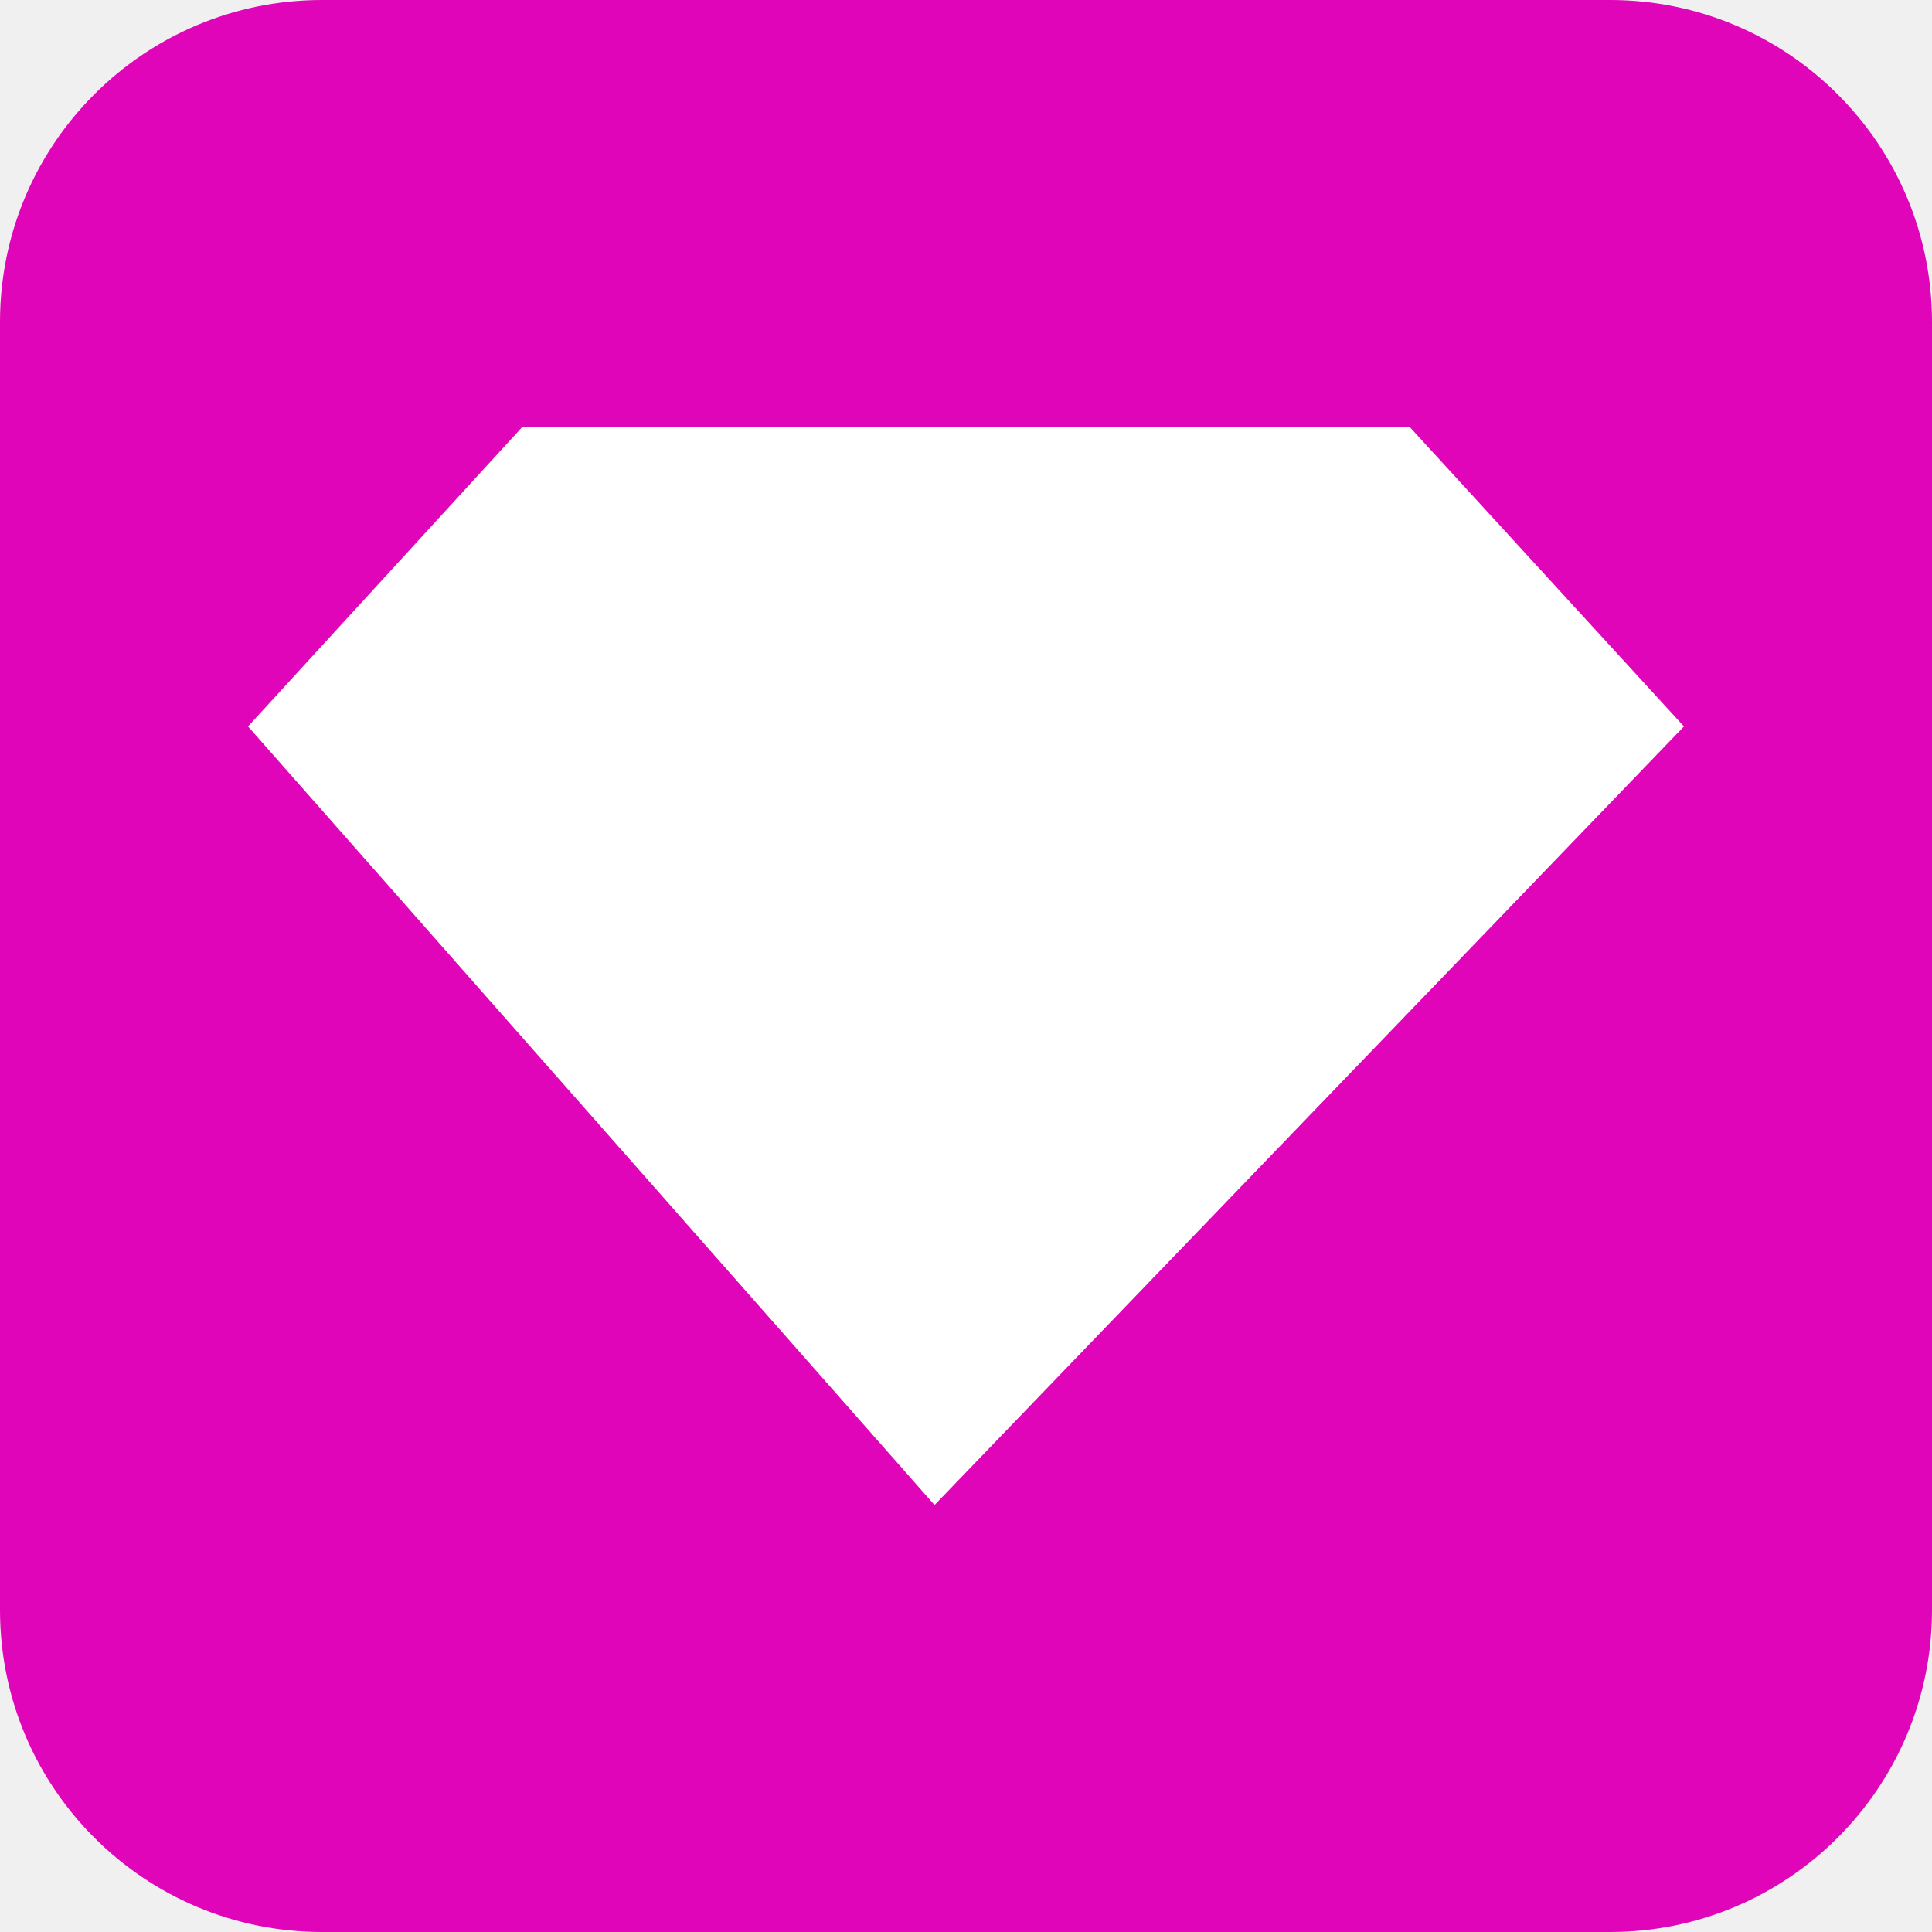
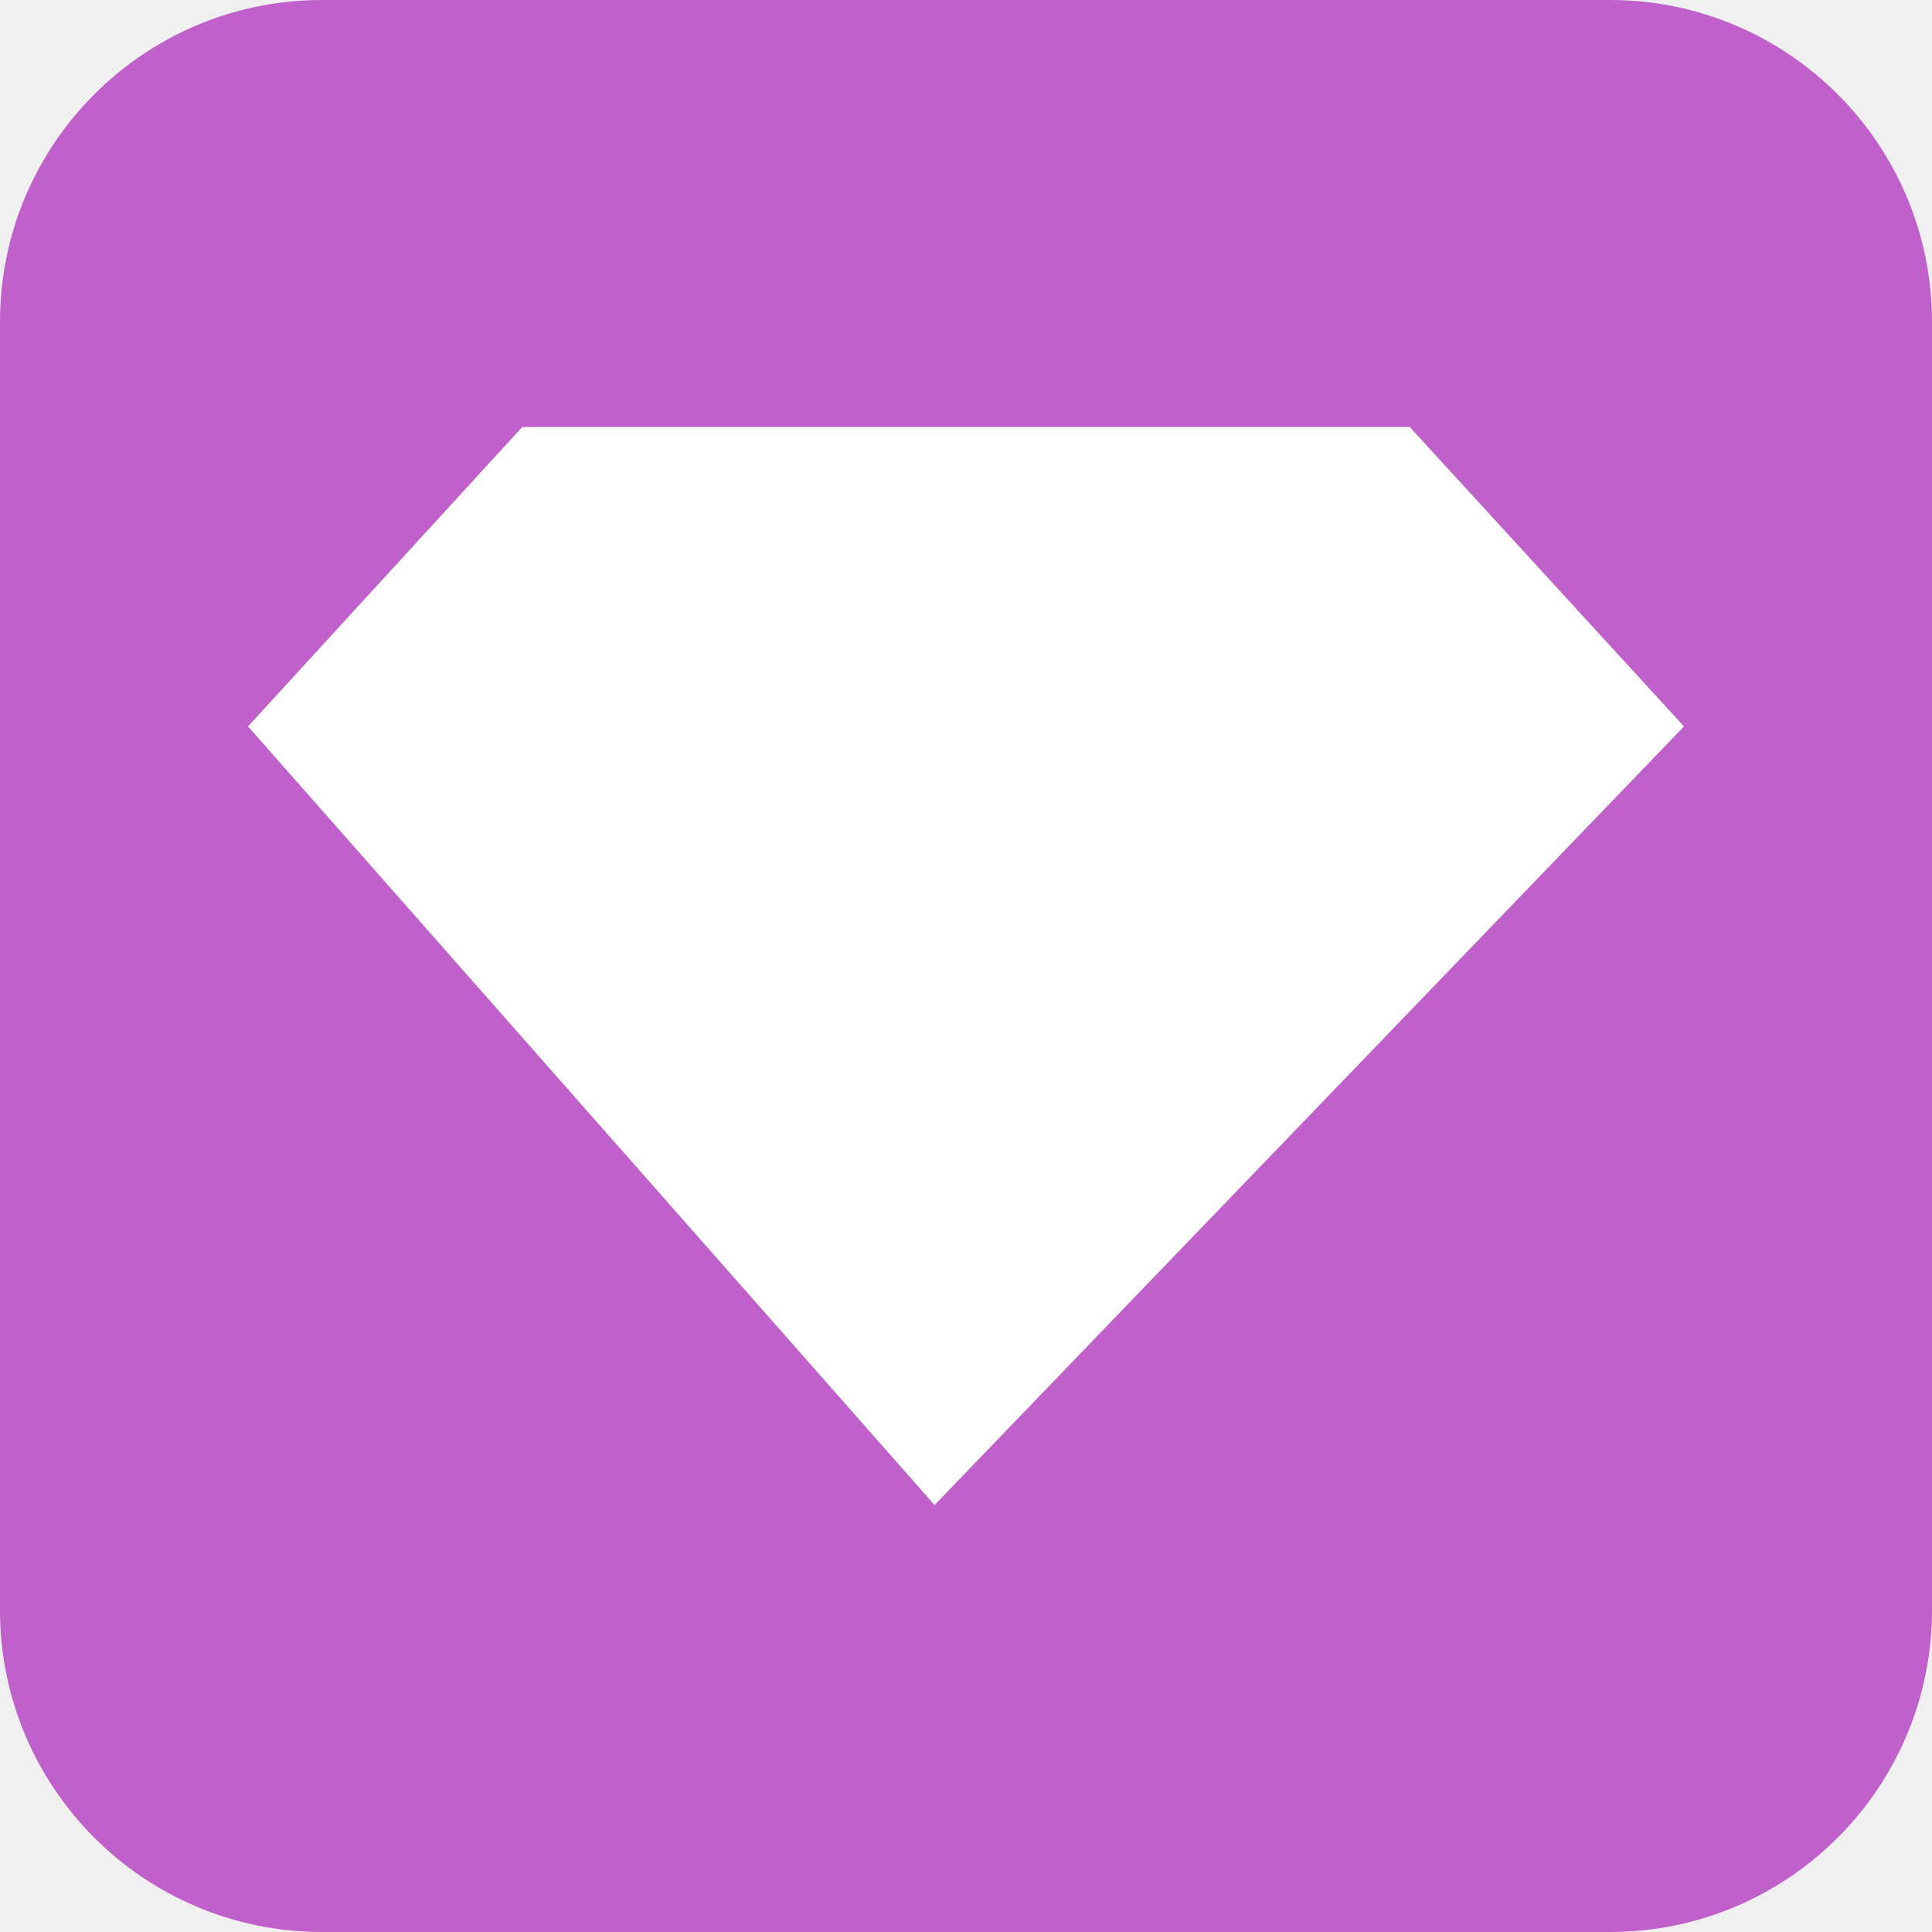
- <svg xmlns="http://www.w3.org/2000/svg" viewBox="0 0 18 18" width="18" height="18">
-   <rect width="18" height="18" rx="3" fill="#e005b9" />
-   <path fill="#fff" d="M 8.707,14.022 15.689,6.768 13.134,3.978 l -8.268,3e-7 -2.555,2.79 Z" />
+ <svg xmlns="http://www.w3.org/2000/svg" viewBox="0 0 18 18" width="18" height="18" version="1.1" id="svg1">
+   <defs id="defs1" />
+   <rect width="18" height="18" rx="3" fill="#e005b9" id="rect1" style="fill:#c061cb" />
+   <path fill="#fff" d="M 8.707,14.022 15.689,6.768 13.134,3.978 l -8.268,3e-7 -2.555,2.79 Z" id="path1" />
</svg>
